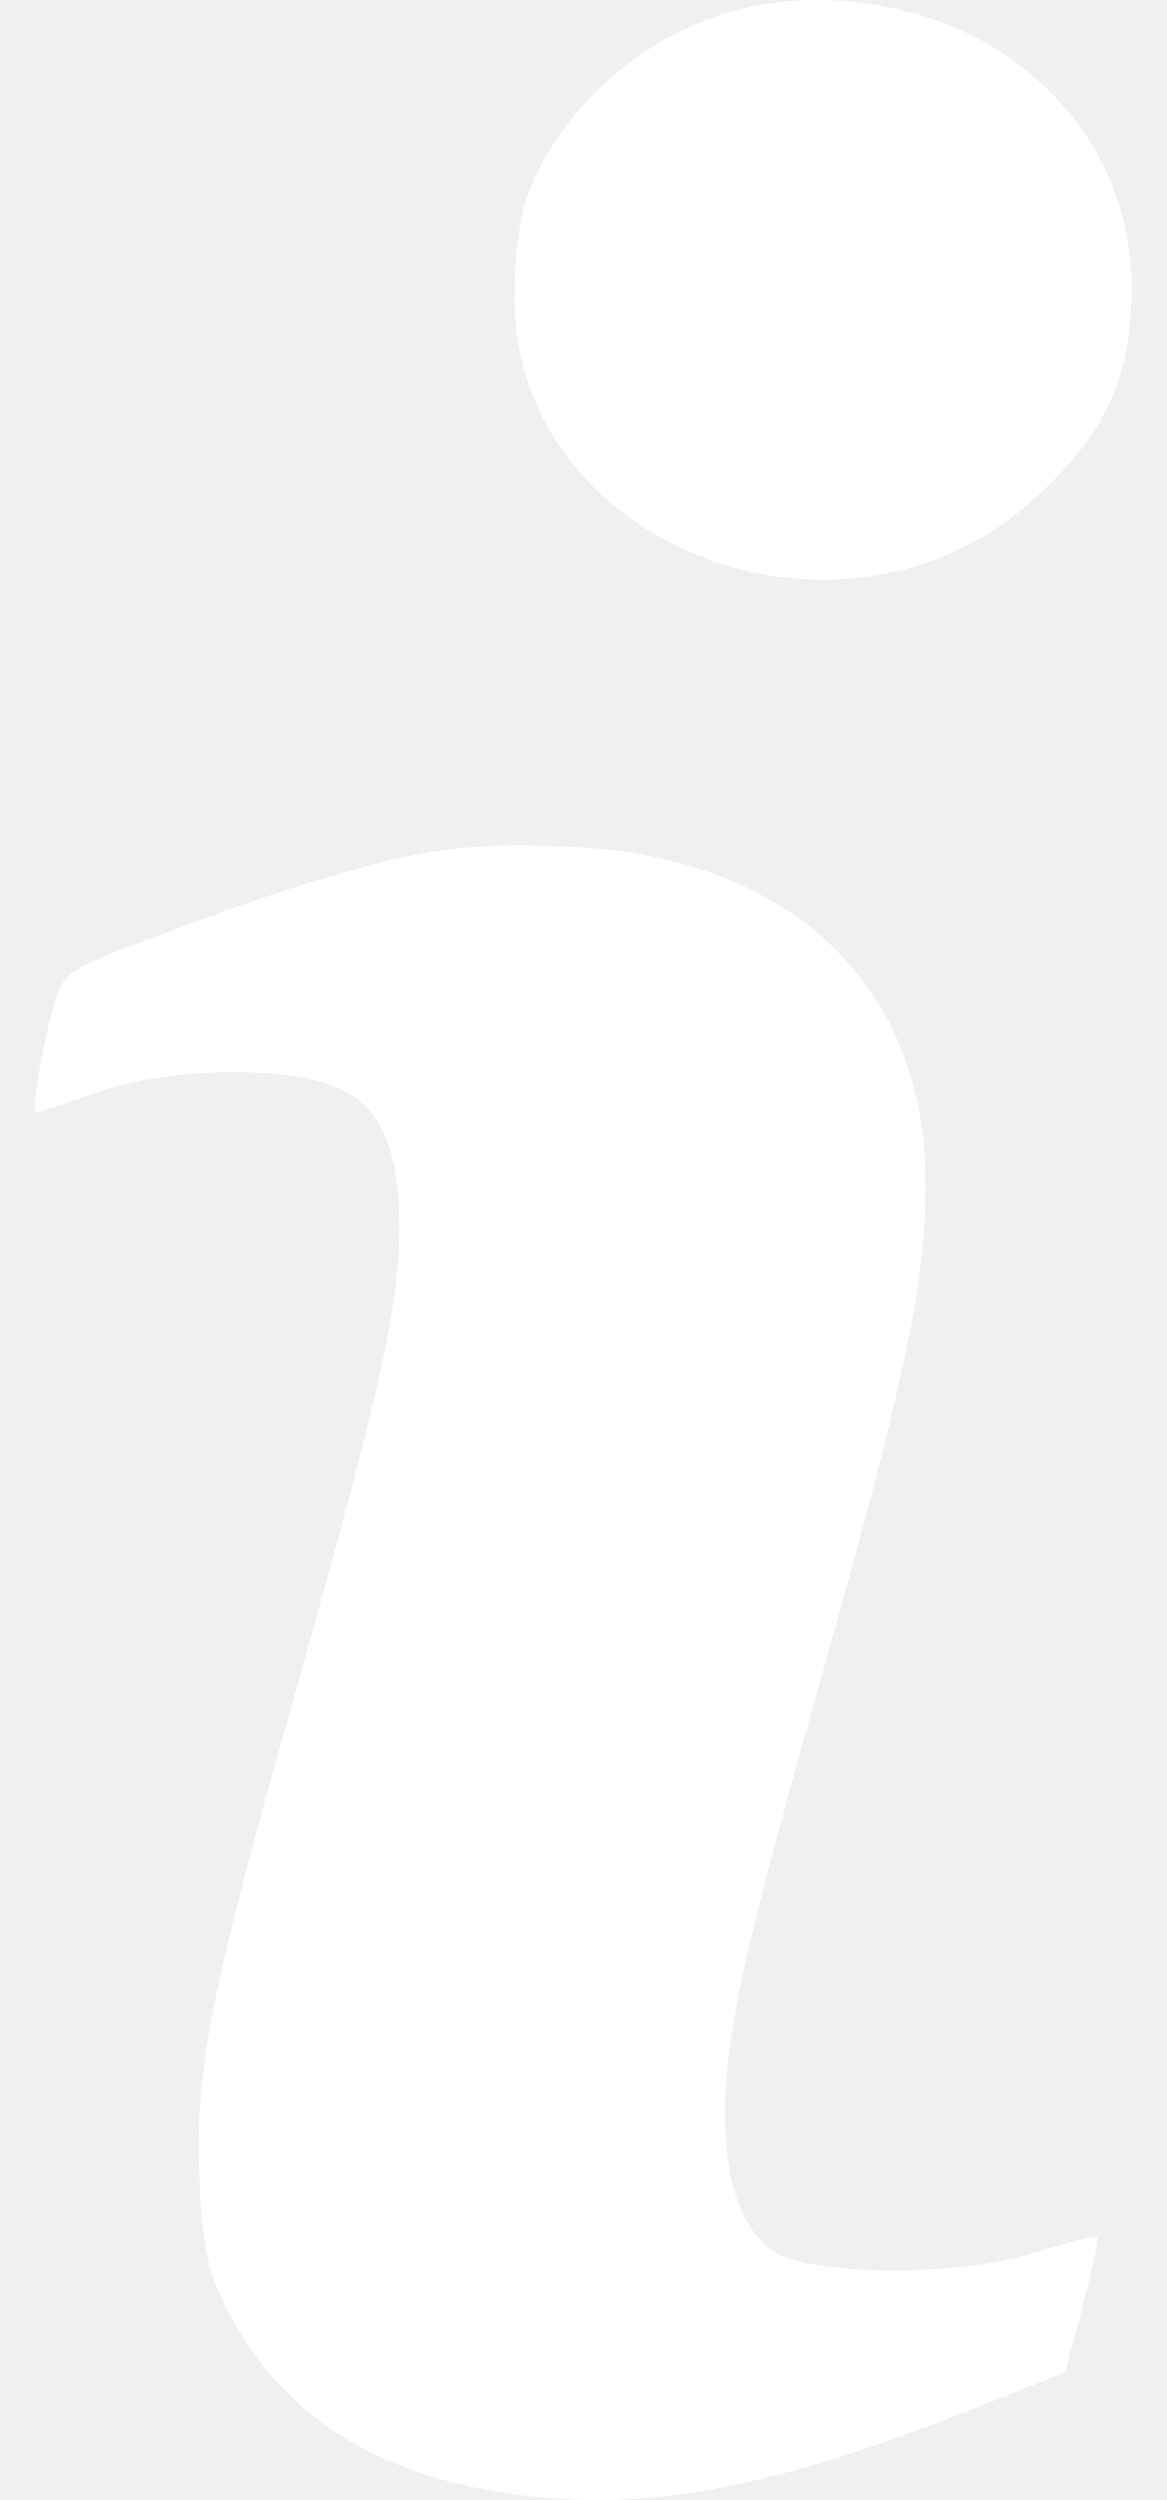
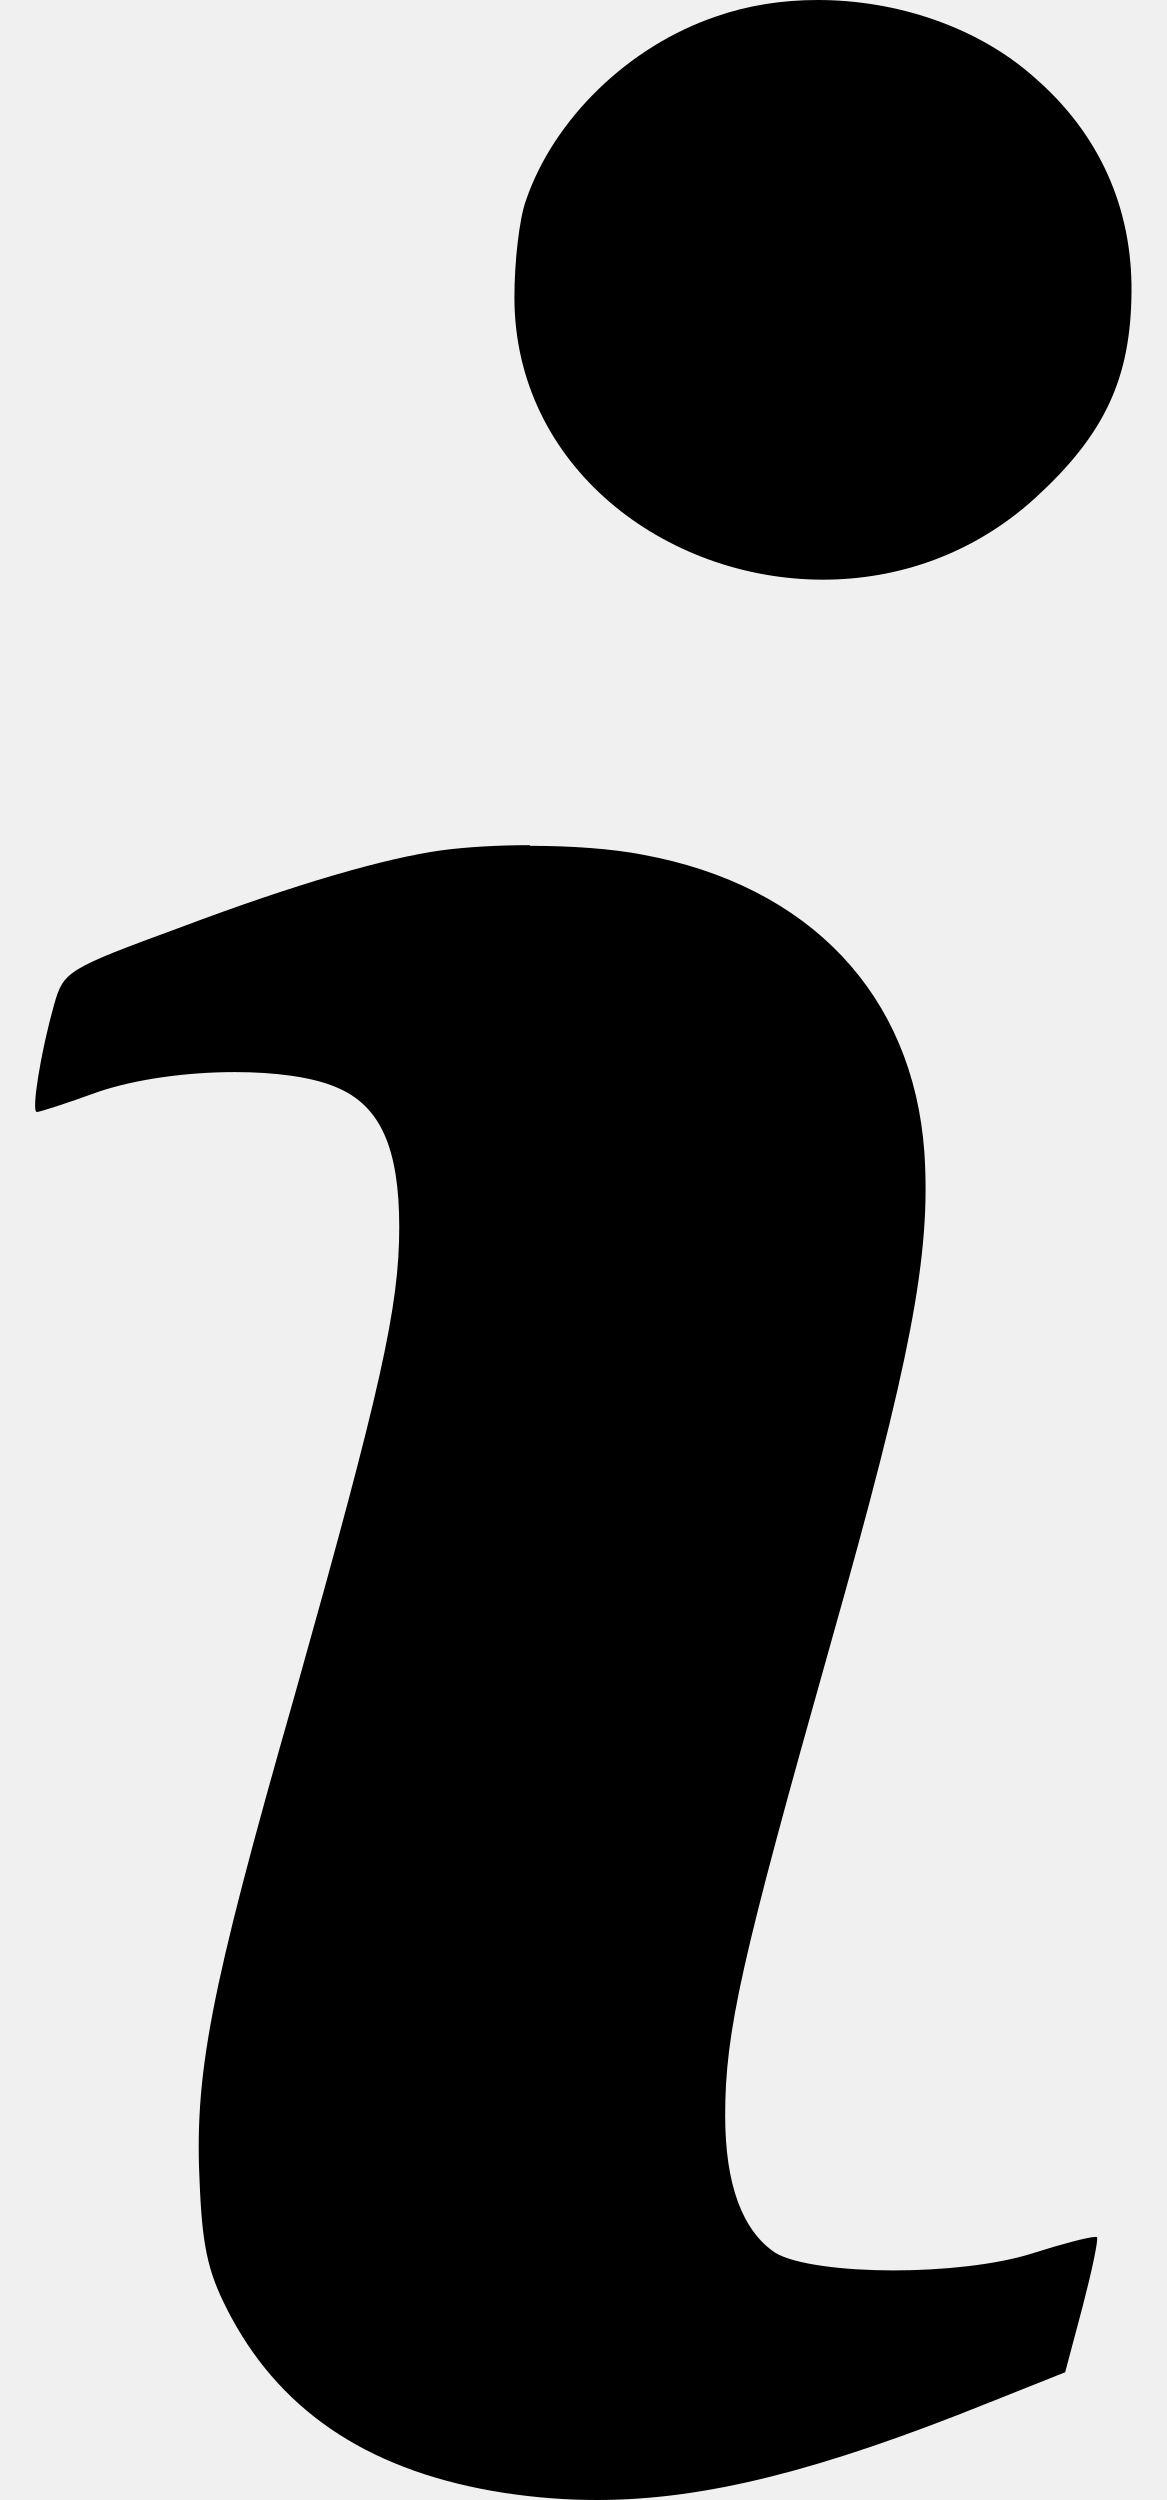
<svg xmlns="http://www.w3.org/2000/svg" width="14" height="30" viewBox="0 0 14 30" fill="none">
-   <path d="M9.873 6.154C8.446 6.154 6.969 5.185 6.969 3.564C6.969 3.154 7.027 2.768 7.059 2.678C7.32 1.914 8.036 1.227 8.843 0.95C9.144 0.847 9.466 0.793 9.809 0.793C10.594 0.793 11.369 1.067 11.88 1.525C12.487 2.05 12.785 2.71 12.774 3.498C12.764 4.312 12.548 4.77 11.883 5.38C11.183 6.021 10.403 6.154 9.87 6.154H9.873Z" fill="white" />
-   <path d="M9.809 1.595C10.395 1.595 10.983 1.797 11.348 2.124L11.358 2.132L11.369 2.14C11.784 2.5 11.984 2.941 11.979 3.49C11.973 4.038 11.88 4.302 11.348 4.791C10.837 5.26 10.264 5.358 9.873 5.358C9.311 5.358 8.758 5.159 8.356 4.813C7.967 4.477 7.767 4.059 7.767 3.567C7.767 3.293 7.802 3.013 7.823 2.915C7.999 2.409 8.537 1.903 9.112 1.706C9.319 1.634 9.559 1.597 9.812 1.597M9.812 0C9.388 0 8.973 0.064 8.587 0.2C7.541 0.556 6.644 1.429 6.311 2.406C6.231 2.625 6.173 3.144 6.173 3.567C6.173 5.603 7.988 6.956 9.876 6.956C10.773 6.956 11.683 6.652 12.428 5.971C13.256 5.212 13.568 4.544 13.578 3.511C13.589 2.489 13.187 1.602 12.418 0.934C11.742 0.327 10.765 0 9.814 0H9.812Z" fill="white" />
-   <path d="M7.163 29.196C6.836 29.196 6.514 29.172 6.176 29.119C4.85 28.914 3.993 28.376 3.482 27.426C3.282 27.053 3.226 26.883 3.197 26.207C3.136 25.02 3.269 24.184 4.307 20.553C5.374 16.754 5.59 15.775 5.59 14.723C5.59 14.255 5.59 12.822 4.336 12.306C3.87 12.109 3.253 12.066 2.819 12.066C2.438 12.066 2.055 12.098 1.701 12.157C1.911 12.075 2.185 11.973 2.454 11.875C3.74 11.393 4.789 11.082 5.414 10.996C5.675 10.962 6.011 10.943 6.359 10.943C6.825 10.943 7.259 10.975 7.555 11.034C9.213 11.34 10.182 12.346 10.294 13.874C10.368 14.987 10.131 16.201 9.194 19.509C8.145 23.233 7.901 24.224 7.901 25.384C7.901 26.545 8.22 27.264 8.851 27.689L8.88 27.708C9.237 27.929 9.854 28.038 10.717 28.038C10.946 28.038 11.412 28.027 11.896 27.958L11.566 28.091C9.607 28.879 8.334 29.201 7.166 29.201L7.163 29.196Z" fill="white" />
-   <path d="M6.359 11.736C6.769 11.736 7.158 11.766 7.4 11.814H7.411L7.421 11.816C8.715 12.053 9.412 12.764 9.498 13.914C9.564 14.915 9.325 16.118 8.428 19.286C7.355 23.095 7.102 24.114 7.102 25.376C7.102 27.019 7.743 27.86 8.316 28.283C7.903 28.36 7.525 28.395 7.163 28.395C6.878 28.395 6.593 28.374 6.298 28.328C4.922 28.115 4.445 27.53 4.184 27.051C4.046 26.792 4.017 26.739 3.993 26.159C3.937 25.065 4.059 24.317 5.073 20.763C6.122 17.034 6.386 15.934 6.386 14.72C6.386 13.371 5.976 12.41 5.167 11.851C5.329 11.816 5.443 11.798 5.513 11.787C5.742 11.758 6.042 11.739 6.357 11.739M6.357 10.142C5.981 10.142 5.609 10.163 5.305 10.203C4.626 10.296 3.556 10.605 2.177 11.124C0.798 11.63 0.764 11.654 0.649 12.056C0.49 12.62 0.372 13.344 0.442 13.344C0.476 13.344 0.798 13.241 1.179 13.102C1.634 12.948 2.249 12.865 2.819 12.865C3.301 12.865 3.748 12.924 4.033 13.046C4.562 13.264 4.791 13.77 4.791 14.726C4.791 15.681 4.573 16.658 3.538 20.337C2.502 23.96 2.329 24.902 2.398 26.247C2.433 27.029 2.513 27.317 2.776 27.809C3.41 28.983 4.49 29.673 6.053 29.915C6.423 29.971 6.79 30 7.163 30C8.457 30 9.844 29.646 11.861 28.834L12.782 28.467L12.99 27.684C13.104 27.248 13.184 26.867 13.163 26.846C13.163 26.846 13.155 26.843 13.145 26.843C13.065 26.843 12.74 26.928 12.38 27.043C11.952 27.178 11.313 27.245 10.719 27.245C10.126 27.245 9.53 27.173 9.301 27.032C8.909 26.768 8.702 26.215 8.702 25.387C8.702 24.375 8.896 23.523 9.966 19.73C10.932 16.315 11.175 15.051 11.092 13.821C10.954 11.936 9.713 10.624 7.711 10.256C7.347 10.185 6.852 10.15 6.362 10.15L6.357 10.142Z" fill="white" />
+   <path d="M9.873 6.154C8.446 6.154 6.969 5.185 6.969 3.564C6.969 3.154 7.027 2.768 7.059 2.678C7.32 1.914 8.036 1.227 8.843 0.95C9.144 0.847 9.466 0.793 9.809 0.793C10.594 0.793 11.369 1.067 11.88 1.525C12.487 2.05 12.785 2.71 12.774 3.498C12.764 4.312 12.548 4.77 11.883 5.38C11.183 6.021 10.403 6.154 9.87 6.154H9.873Z" fill="#000" />
+   <path d="M9.809 1.595C10.395 1.595 10.983 1.797 11.348 2.124L11.358 2.132L11.369 2.14C11.784 2.5 11.984 2.941 11.979 3.49C11.973 4.038 11.88 4.302 11.348 4.791C10.837 5.26 10.264 5.358 9.873 5.358C9.311 5.358 8.758 5.159 8.356 4.813C7.967 4.477 7.767 4.059 7.767 3.567C7.767 3.293 7.802 3.013 7.823 2.915C7.999 2.409 8.537 1.903 9.112 1.706C9.319 1.634 9.559 1.597 9.812 1.597M9.812 0C9.388 0 8.973 0.064 8.587 0.2C7.541 0.556 6.644 1.429 6.311 2.406C6.231 2.625 6.173 3.144 6.173 3.567C6.173 5.603 7.988 6.956 9.876 6.956C10.773 6.956 11.683 6.652 12.428 5.971C13.256 5.212 13.568 4.544 13.578 3.511C13.589 2.489 13.187 1.602 12.418 0.934C11.742 0.327 10.765 0 9.814 0H9.812Z" fill="#000" />
+   <path d="M7.163 29.196C6.836 29.196 6.514 29.172 6.176 29.119C4.85 28.914 3.993 28.376 3.482 27.426C3.282 27.053 3.226 26.883 3.197 26.207C3.136 25.02 3.269 24.184 4.307 20.553C5.374 16.754 5.59 15.775 5.59 14.723C5.59 14.255 5.59 12.822 4.336 12.306C3.87 12.109 3.253 12.066 2.819 12.066C2.438 12.066 2.055 12.098 1.701 12.157C1.911 12.075 2.185 11.973 2.454 11.875C3.74 11.393 4.789 11.082 5.414 10.996C5.675 10.962 6.011 10.943 6.359 10.943C6.825 10.943 7.259 10.975 7.555 11.034C9.213 11.34 10.182 12.346 10.294 13.874C10.368 14.987 10.131 16.201 9.194 19.509C8.145 23.233 7.901 24.224 7.901 25.384C7.901 26.545 8.22 27.264 8.851 27.689L8.88 27.708C9.237 27.929 9.854 28.038 10.717 28.038C10.946 28.038 11.412 28.027 11.896 27.958L11.566 28.091C9.607 28.879 8.334 29.201 7.166 29.201L7.163 29.196Z" fill="#000" />
+   <path d="M6.359 11.736C6.769 11.736 7.158 11.766 7.4 11.814H7.411L7.421 11.816C8.715 12.053 9.412 12.764 9.498 13.914C9.564 14.915 9.325 16.118 8.428 19.286C7.355 23.095 7.102 24.114 7.102 25.376C7.102 27.019 7.743 27.86 8.316 28.283C7.903 28.36 7.525 28.395 7.163 28.395C6.878 28.395 6.593 28.374 6.298 28.328C4.922 28.115 4.445 27.53 4.184 27.051C4.046 26.792 4.017 26.739 3.993 26.159C3.937 25.065 4.059 24.317 5.073 20.763C6.122 17.034 6.386 15.934 6.386 14.72C6.386 13.371 5.976 12.41 5.167 11.851C5.329 11.816 5.443 11.798 5.513 11.787C5.742 11.758 6.042 11.739 6.357 11.739M6.357 10.142C5.981 10.142 5.609 10.163 5.305 10.203C4.626 10.296 3.556 10.605 2.177 11.124C0.798 11.63 0.764 11.654 0.649 12.056C0.49 12.62 0.372 13.344 0.442 13.344C0.476 13.344 0.798 13.241 1.179 13.102C1.634 12.948 2.249 12.865 2.819 12.865C3.301 12.865 3.748 12.924 4.033 13.046C4.562 13.264 4.791 13.77 4.791 14.726C4.791 15.681 4.573 16.658 3.538 20.337C2.502 23.96 2.329 24.902 2.398 26.247C2.433 27.029 2.513 27.317 2.776 27.809C3.41 28.983 4.49 29.673 6.053 29.915C6.423 29.971 6.79 30 7.163 30C8.457 30 9.844 29.646 11.861 28.834L12.782 28.467L12.99 27.684C13.104 27.248 13.184 26.867 13.163 26.846C13.163 26.846 13.155 26.843 13.145 26.843C13.065 26.843 12.74 26.928 12.38 27.043C11.952 27.178 11.313 27.245 10.719 27.245C10.126 27.245 9.53 27.173 9.301 27.032C8.909 26.768 8.702 26.215 8.702 25.387C8.702 24.375 8.896 23.523 9.966 19.73C10.932 16.315 11.175 15.051 11.092 13.821C10.954 11.936 9.713 10.624 7.711 10.256C7.347 10.185 6.852 10.15 6.362 10.15L6.357 10.142Z" fill="#000" />
</svg>
